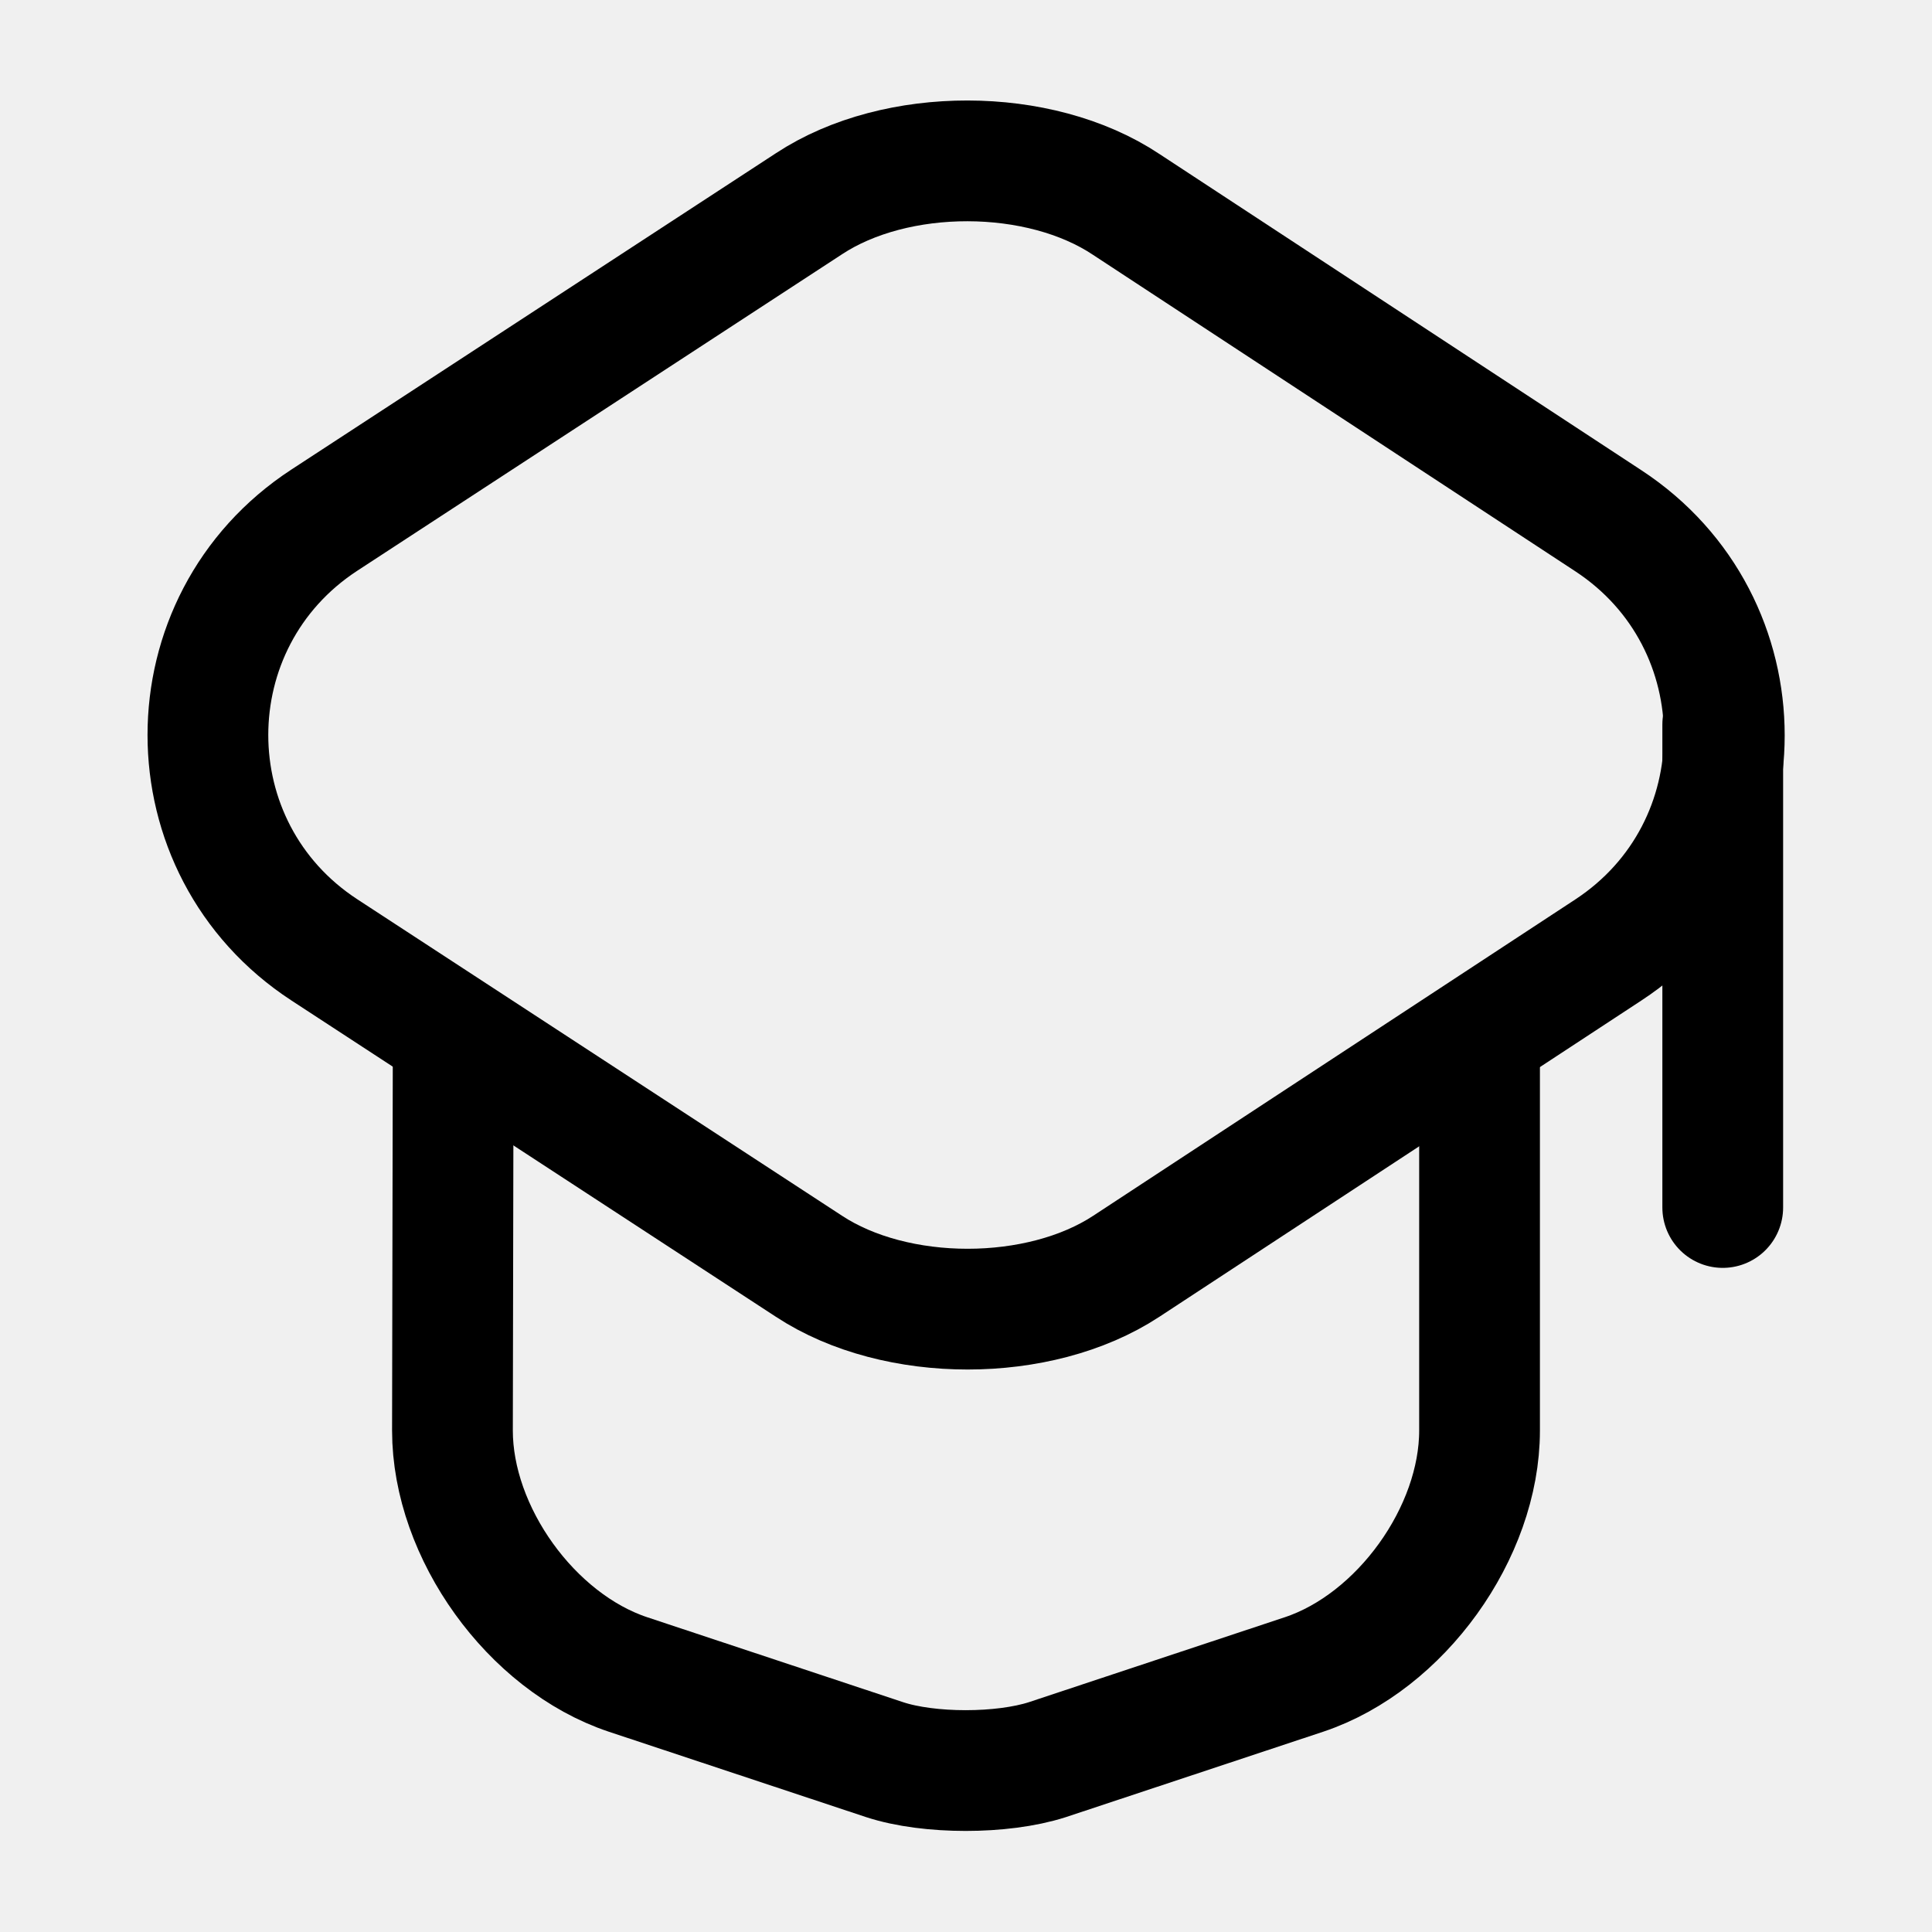
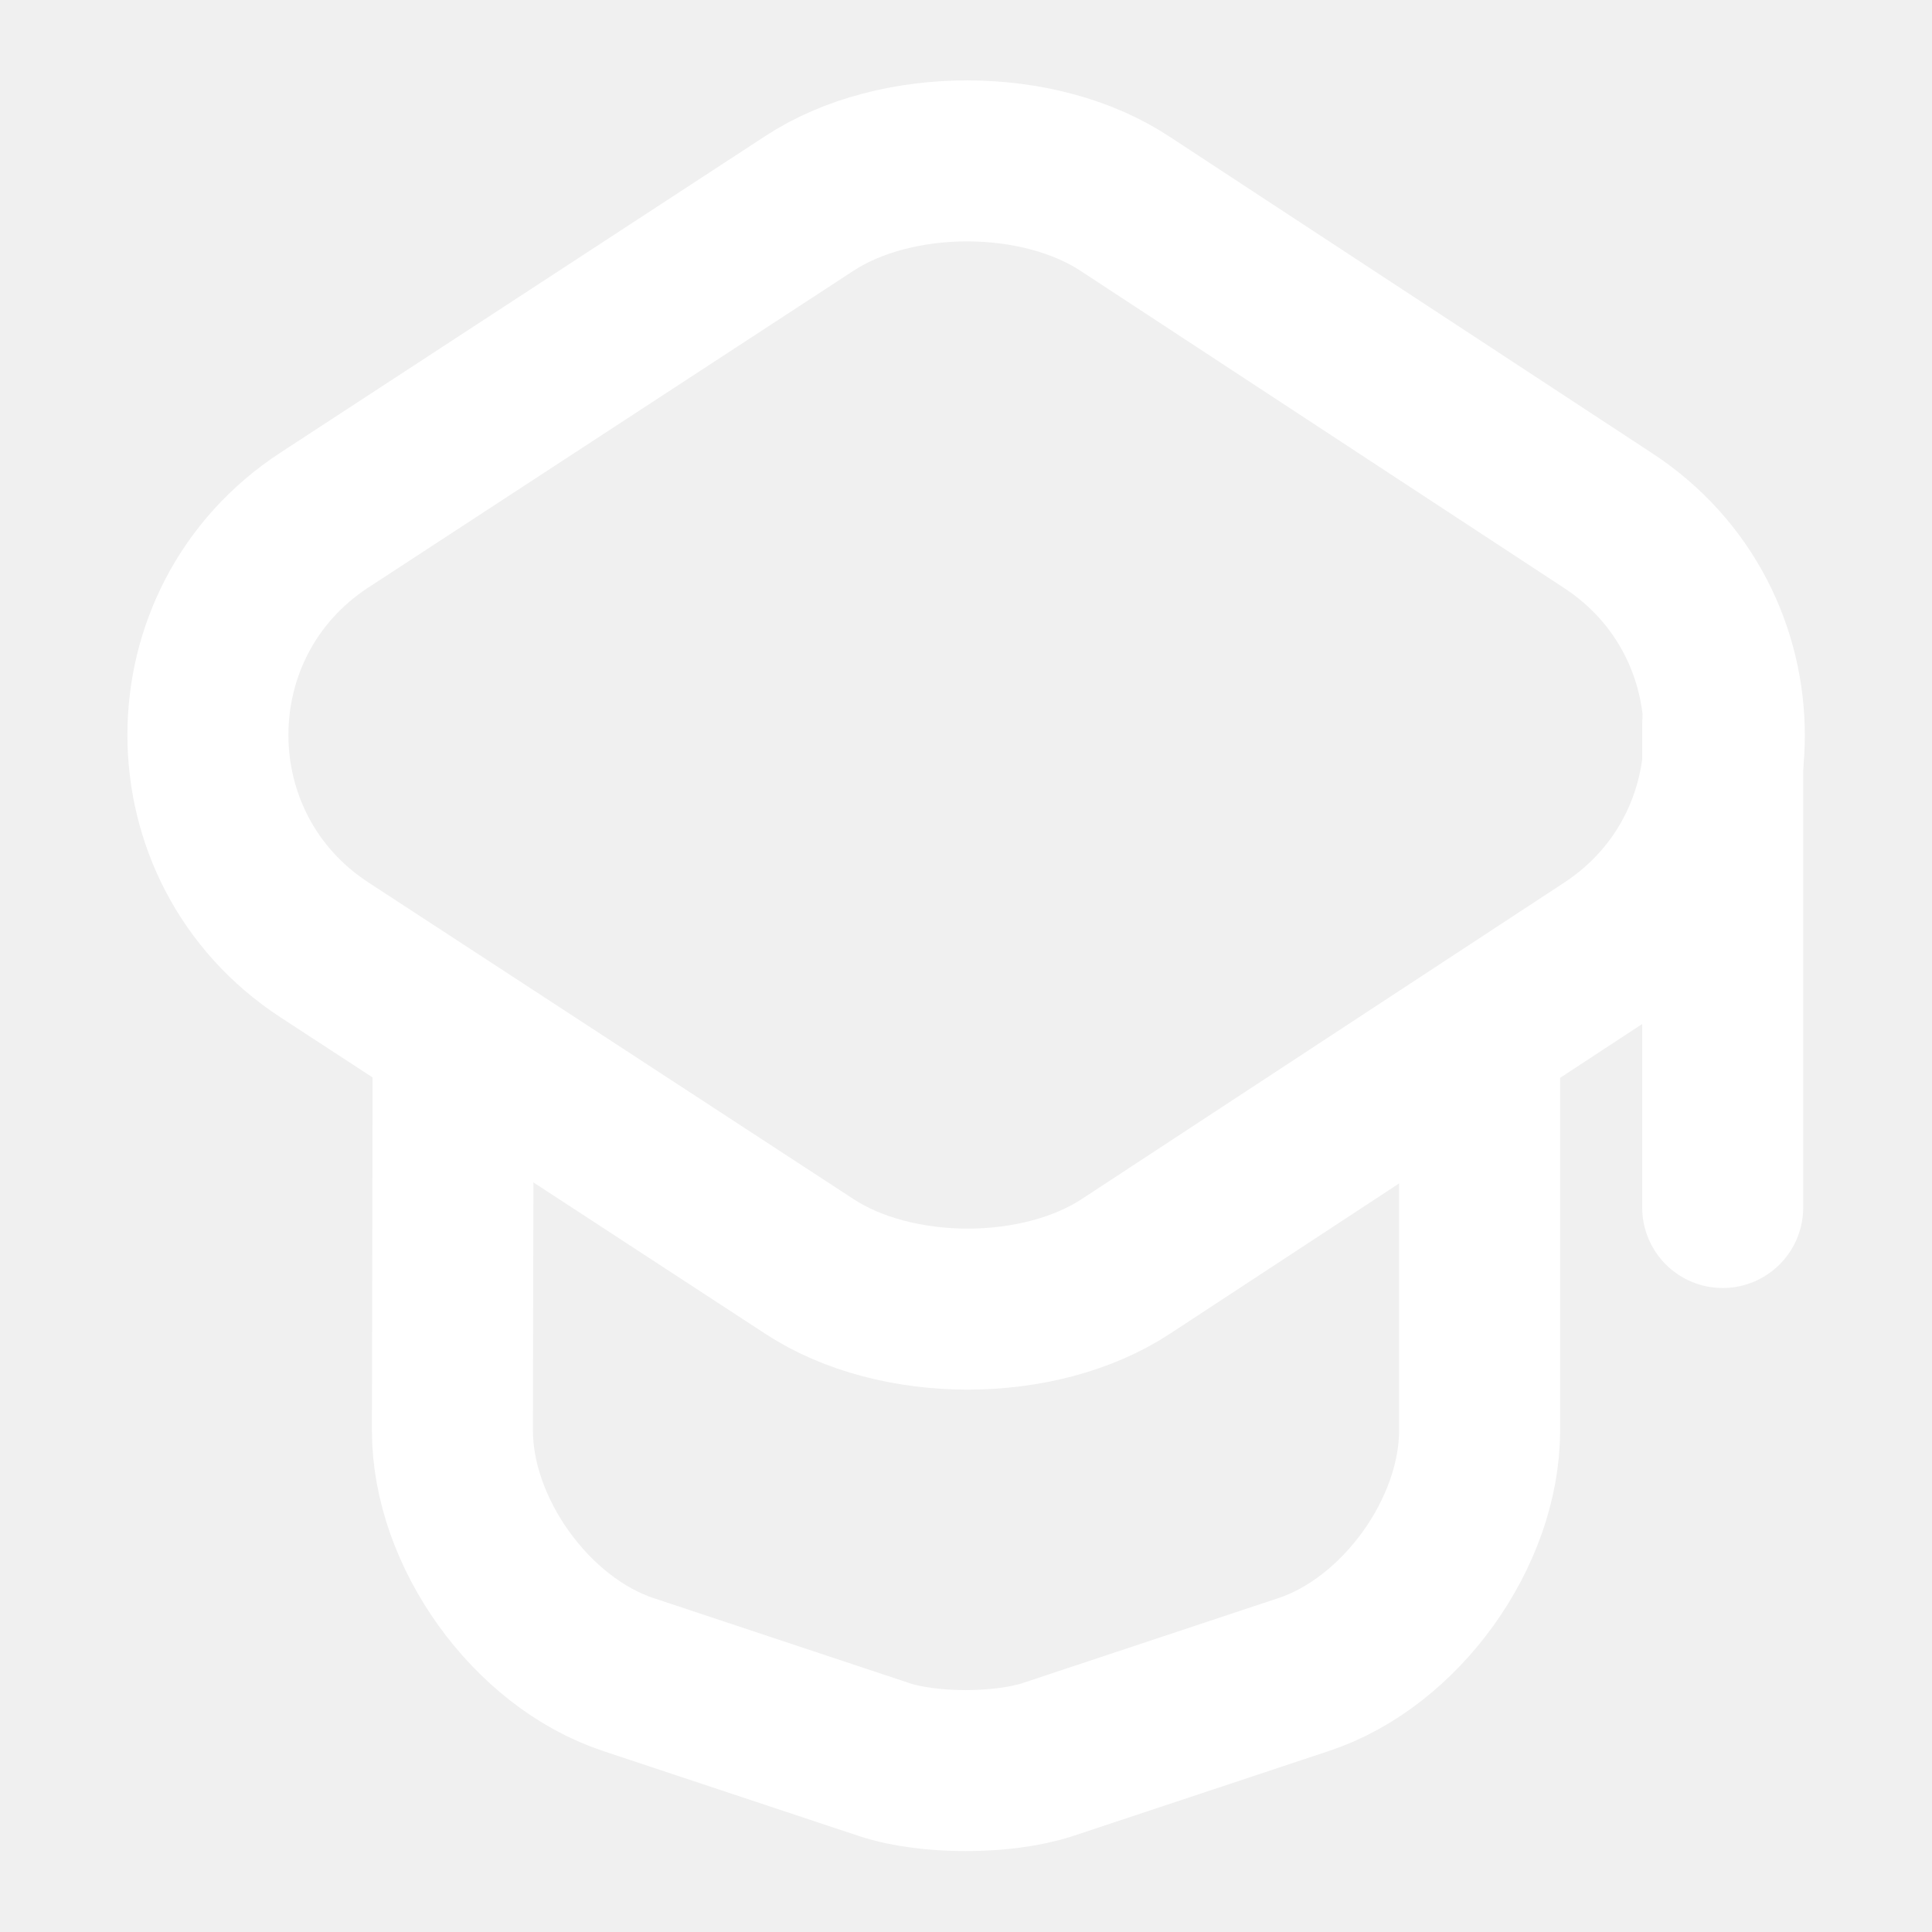
- <svg xmlns="http://www.w3.org/2000/svg" width="16" height="16" viewBox="0 0 16 16" fill="none">
-   <path d="M6.7 1.687L2.687 4.307C1.4 5.147 1.4 7.027 2.687 7.867L6.7 10.487C7.42 10.96 8.607 10.96 9.327 10.487L13.32 7.867C14.6 7.027 14.6 5.153 13.32 4.313L9.327 1.693C8.607 1.213 7.42 1.213 6.7 1.687Z" stroke="black" stroke-linecap="round" stroke-linejoin="round" />
-   <path d="M3.753 8.72L3.747 11.847C3.747 12.693 4.4 13.6 5.2 13.867L7.327 14.573C7.693 14.693 8.3 14.693 8.673 14.573L10.8 13.867C11.6 13.6 12.253 12.693 12.253 11.847V8.753" stroke="black" stroke-linecap="round" stroke-linejoin="round" />
-   <path d="M14.267 10V6" stroke="black" stroke-linecap="round" stroke-linejoin="round" />
+ <svg xmlns="http://www.w3.org/2000/svg" width="18" height="18" viewBox="0 0 18 18" fill="none">
+   <path d="M7.538 1.897L3.023 4.845C1.575 5.79 1.575 7.905 3.023 8.85L7.538 11.797C8.348 12.33 9.683 12.33 10.492 11.797L14.985 8.85C16.425 7.905 16.425 5.797 14.985 4.852L10.492 1.905C9.683 1.365 8.348 1.365 7.538 1.897Z" stroke="white" stroke-width="1.5" stroke-linecap="round" stroke-linejoin="round" />
+   <path d="M4.222 9.81L4.215 13.327C4.215 14.28 4.95 15.3 5.85 15.6L8.242 16.395C8.655 16.53 9.337 16.53 9.757 16.395L12.15 15.6C13.05 15.3 13.785 14.28 13.785 13.327V9.847" stroke="white" stroke-width="1.5" stroke-linecap="round" stroke-linejoin="round" />
+   <path d="M16.05 11.25V6.75" stroke="white" stroke-width="1.5" stroke-linecap="round" stroke-linejoin="round" />
</svg>
